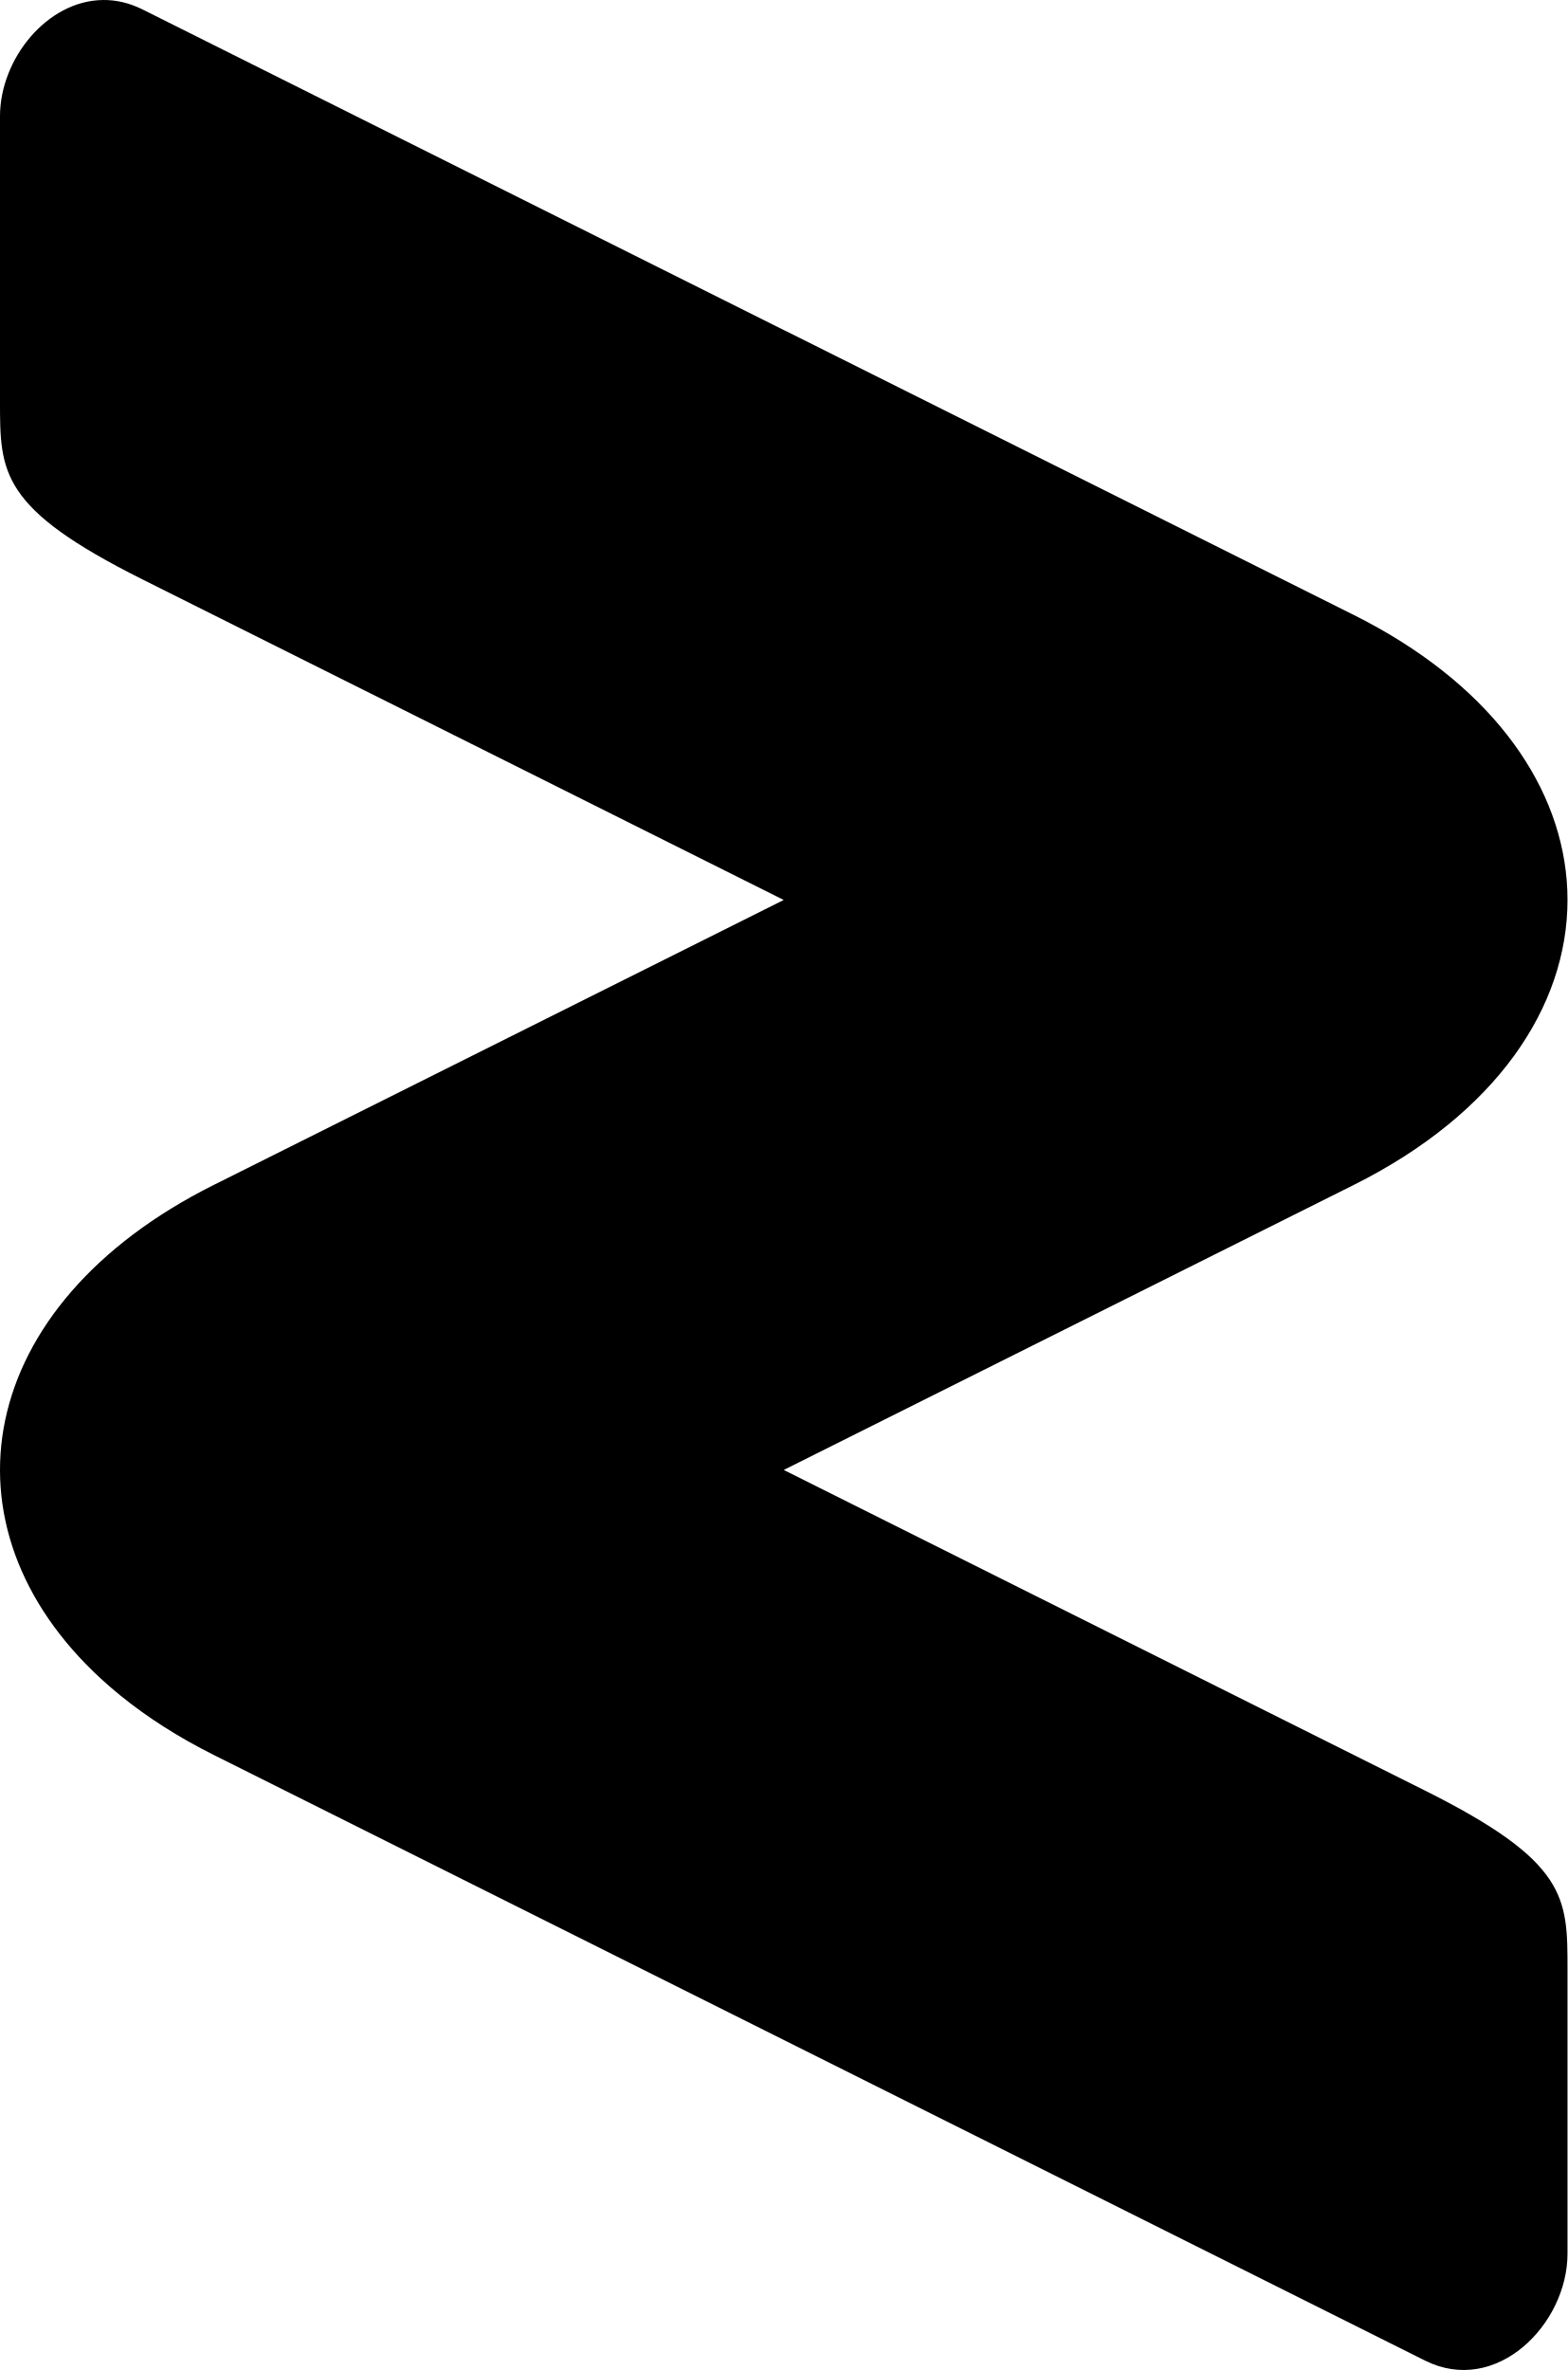
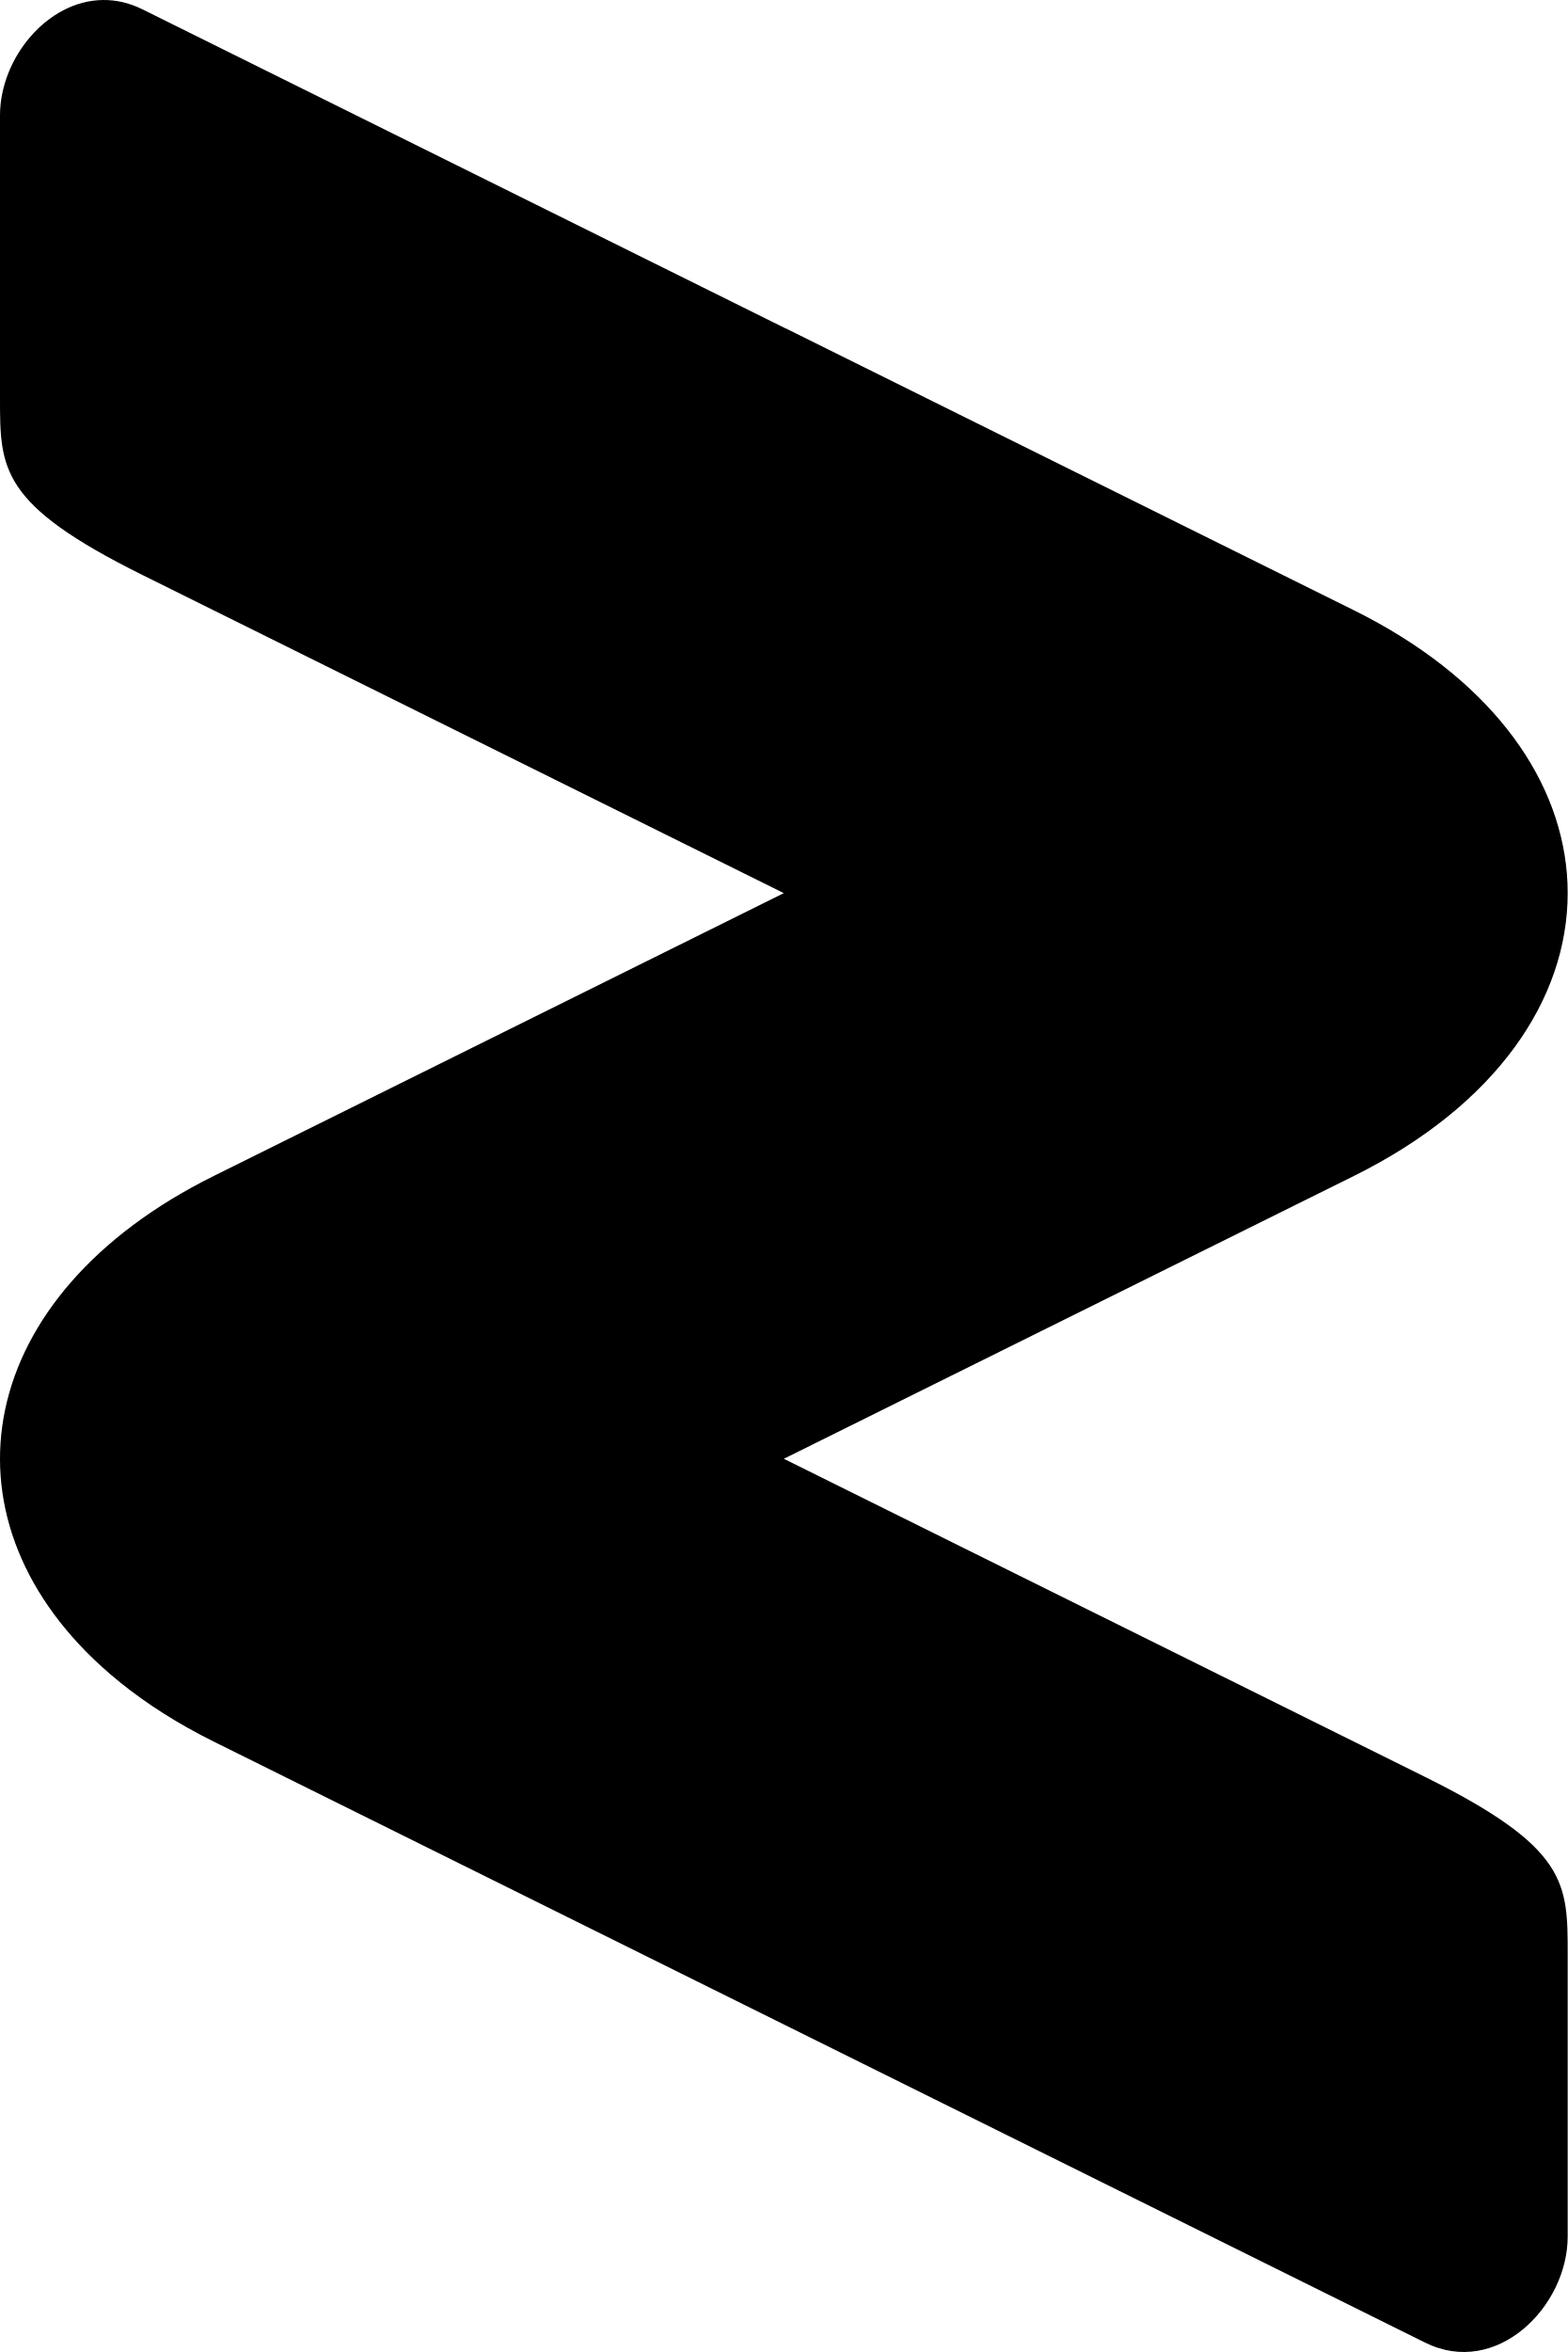
- <svg xmlns="http://www.w3.org/2000/svg" viewBox="0 0 677.262 1024" version="1.1" id="svg18" xml:space="preserve">
+ <svg xmlns="http://www.w3.org/2000/svg" viewBox="0 0 1000 1500" version="1.1" id="svg18" xml:space="preserve">
  <defs id="defs18" />
-   <path id="path1-6" d="M 44.457,0.003 C 20.323,0.299 0,25.432 0,50.252 V 173.391 c 0,30.785 0,46.177 61.57,76.962 L 338.61,388.847 92.355,511.975 C -11.544,563.925 -27.778,659.707 43.652,725.354 v 0 c 2.645,2.431 5.411,4.821 8.296,7.166 v 0 c 2.886,2.345 5.892,4.645 9.018,6.896 v 0 c 3.126,2.251 6.373,4.453 9.74,6.603 v 0 c 3.367,2.149 6.854,4.246 10.461,6.286 3.608,2.041 7.335,4.025 11.184,5.949 v 0 l 246.278,123.139 277.064,138.532 c 30.785,15.392 61.57,-15.629 61.57,-46.177 V 850.609 c 0,-30.785 -10e-5,-46.177 -61.57,-76.962 L 338.629,635.115 584.908,511.975 c 61.57,-30.785 92.355,-76.962 92.355,-123.139 0,-2.886 -0.12,-5.772 -0.361,-8.655 -3.608,-43.235 -34.272,-85.624 -91.994,-114.485 L 338.629,142.557 c 0.525,0.263 1.006,0.547 1.526,0.812 l -1.526,-0.763 L 61.565,4.075 C 55.793,1.189 50.021,-0.066 44.452,0.003 Z" />
+   <path id="path1-6" d="M 65.642,0.004 C 30.008,0.438 0,37.254 0,73.611 V 253.991 c 0,45.095 0,67.643 90.91,112.737 L 499.969,569.6 136.365,749.964 C -17.045,826.062 -41.016,966.367 64.454,1062.53 v 0 c 3.906,3.561 7.989,7.063 12.25,10.497 v 0 c 4.261,3.435 8.699,6.804 13.316,10.102 v 0 c 4.616,3.297 9.41,6.524 14.381,9.672 v 0 c 4.971,3.148 10.12,6.22 15.446,9.209 5.327,2.989 10.831,5.896 16.513,8.714 v 0 l 363.637,180.38 409.094,202.928 C 954.545,1516.579 1000,1471.137 1000,1426.389 v -180.38 c 0,-45.095 -1.2e-4,-67.642 -90.91,-112.737 L 499.997,930.344 863.636,749.964 C 954.545,704.869 1000,637.226 1000,569.584 c 0,-4.228 -0.178,-8.455 -0.533,-12.678 C 994.141,493.574 948.863,431.481 863.636,389.204 L 499.997,208.824 c 0.776,0.385 1.485,0.802 2.254,1.19 L 499.997,208.896 90.903,5.969 C 82.38,1.741 73.858,-0.096 65.635,0.004 Z" style="stroke-width:1" />
</svg>
